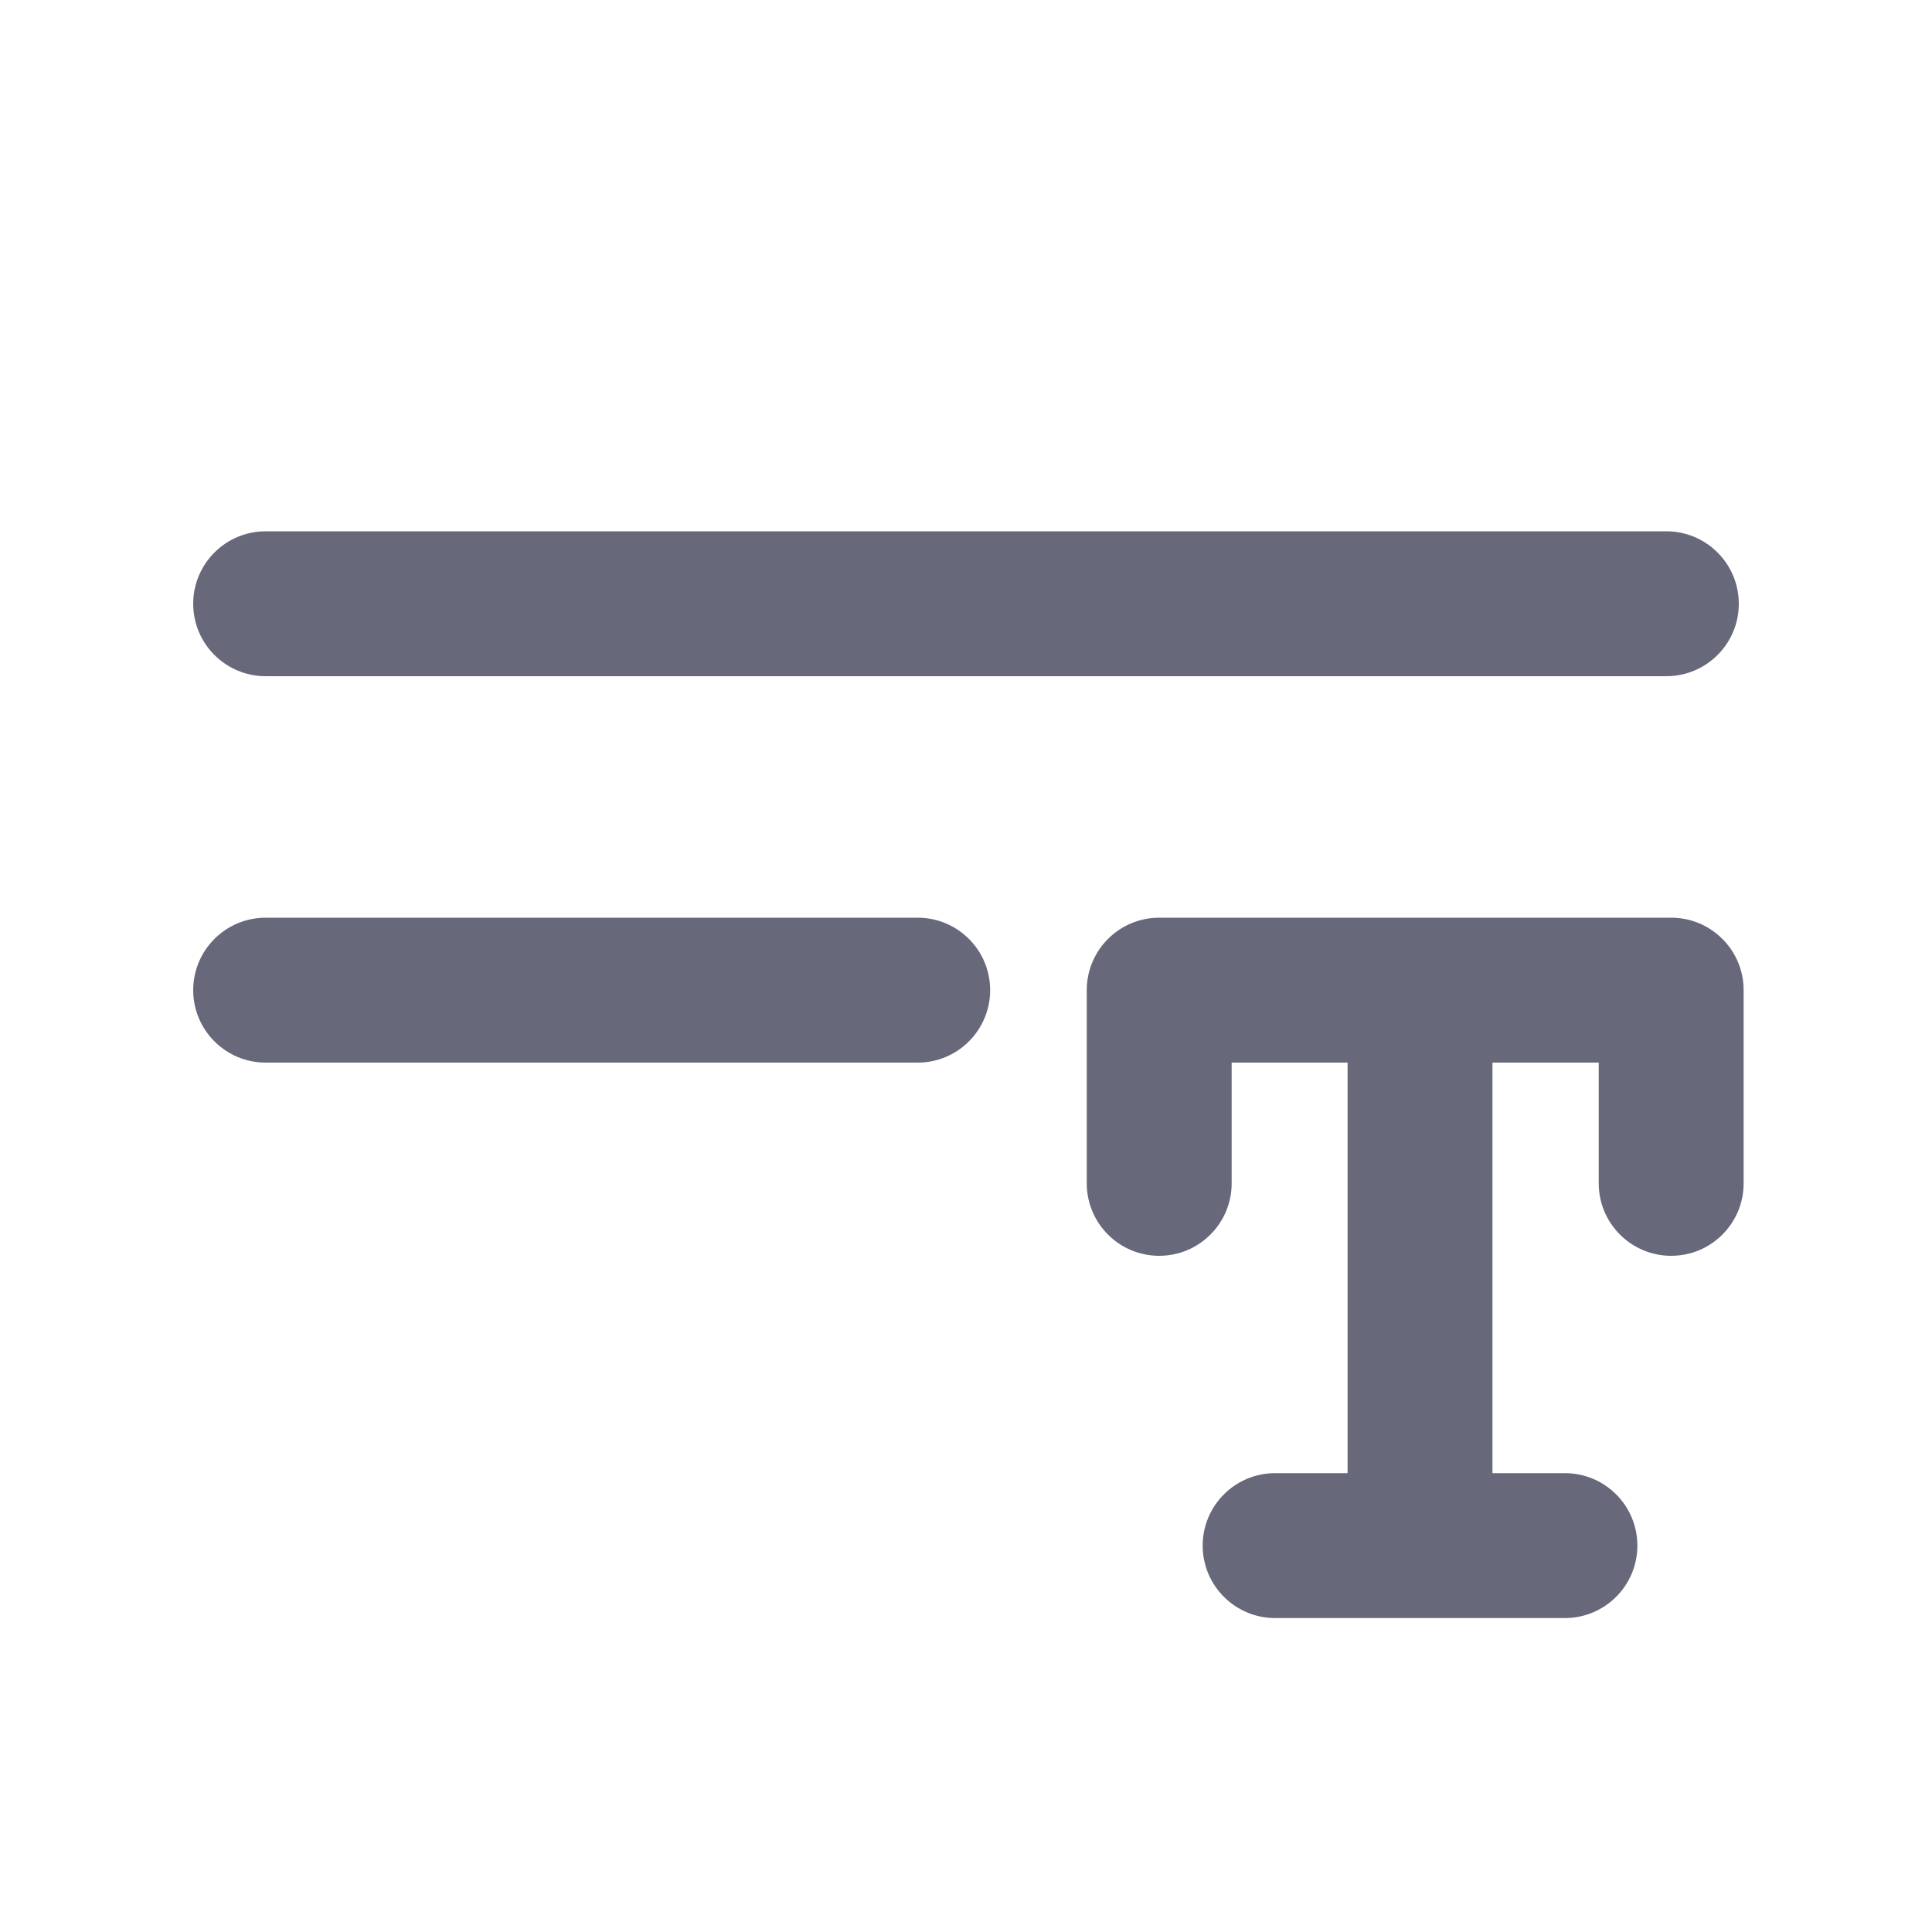
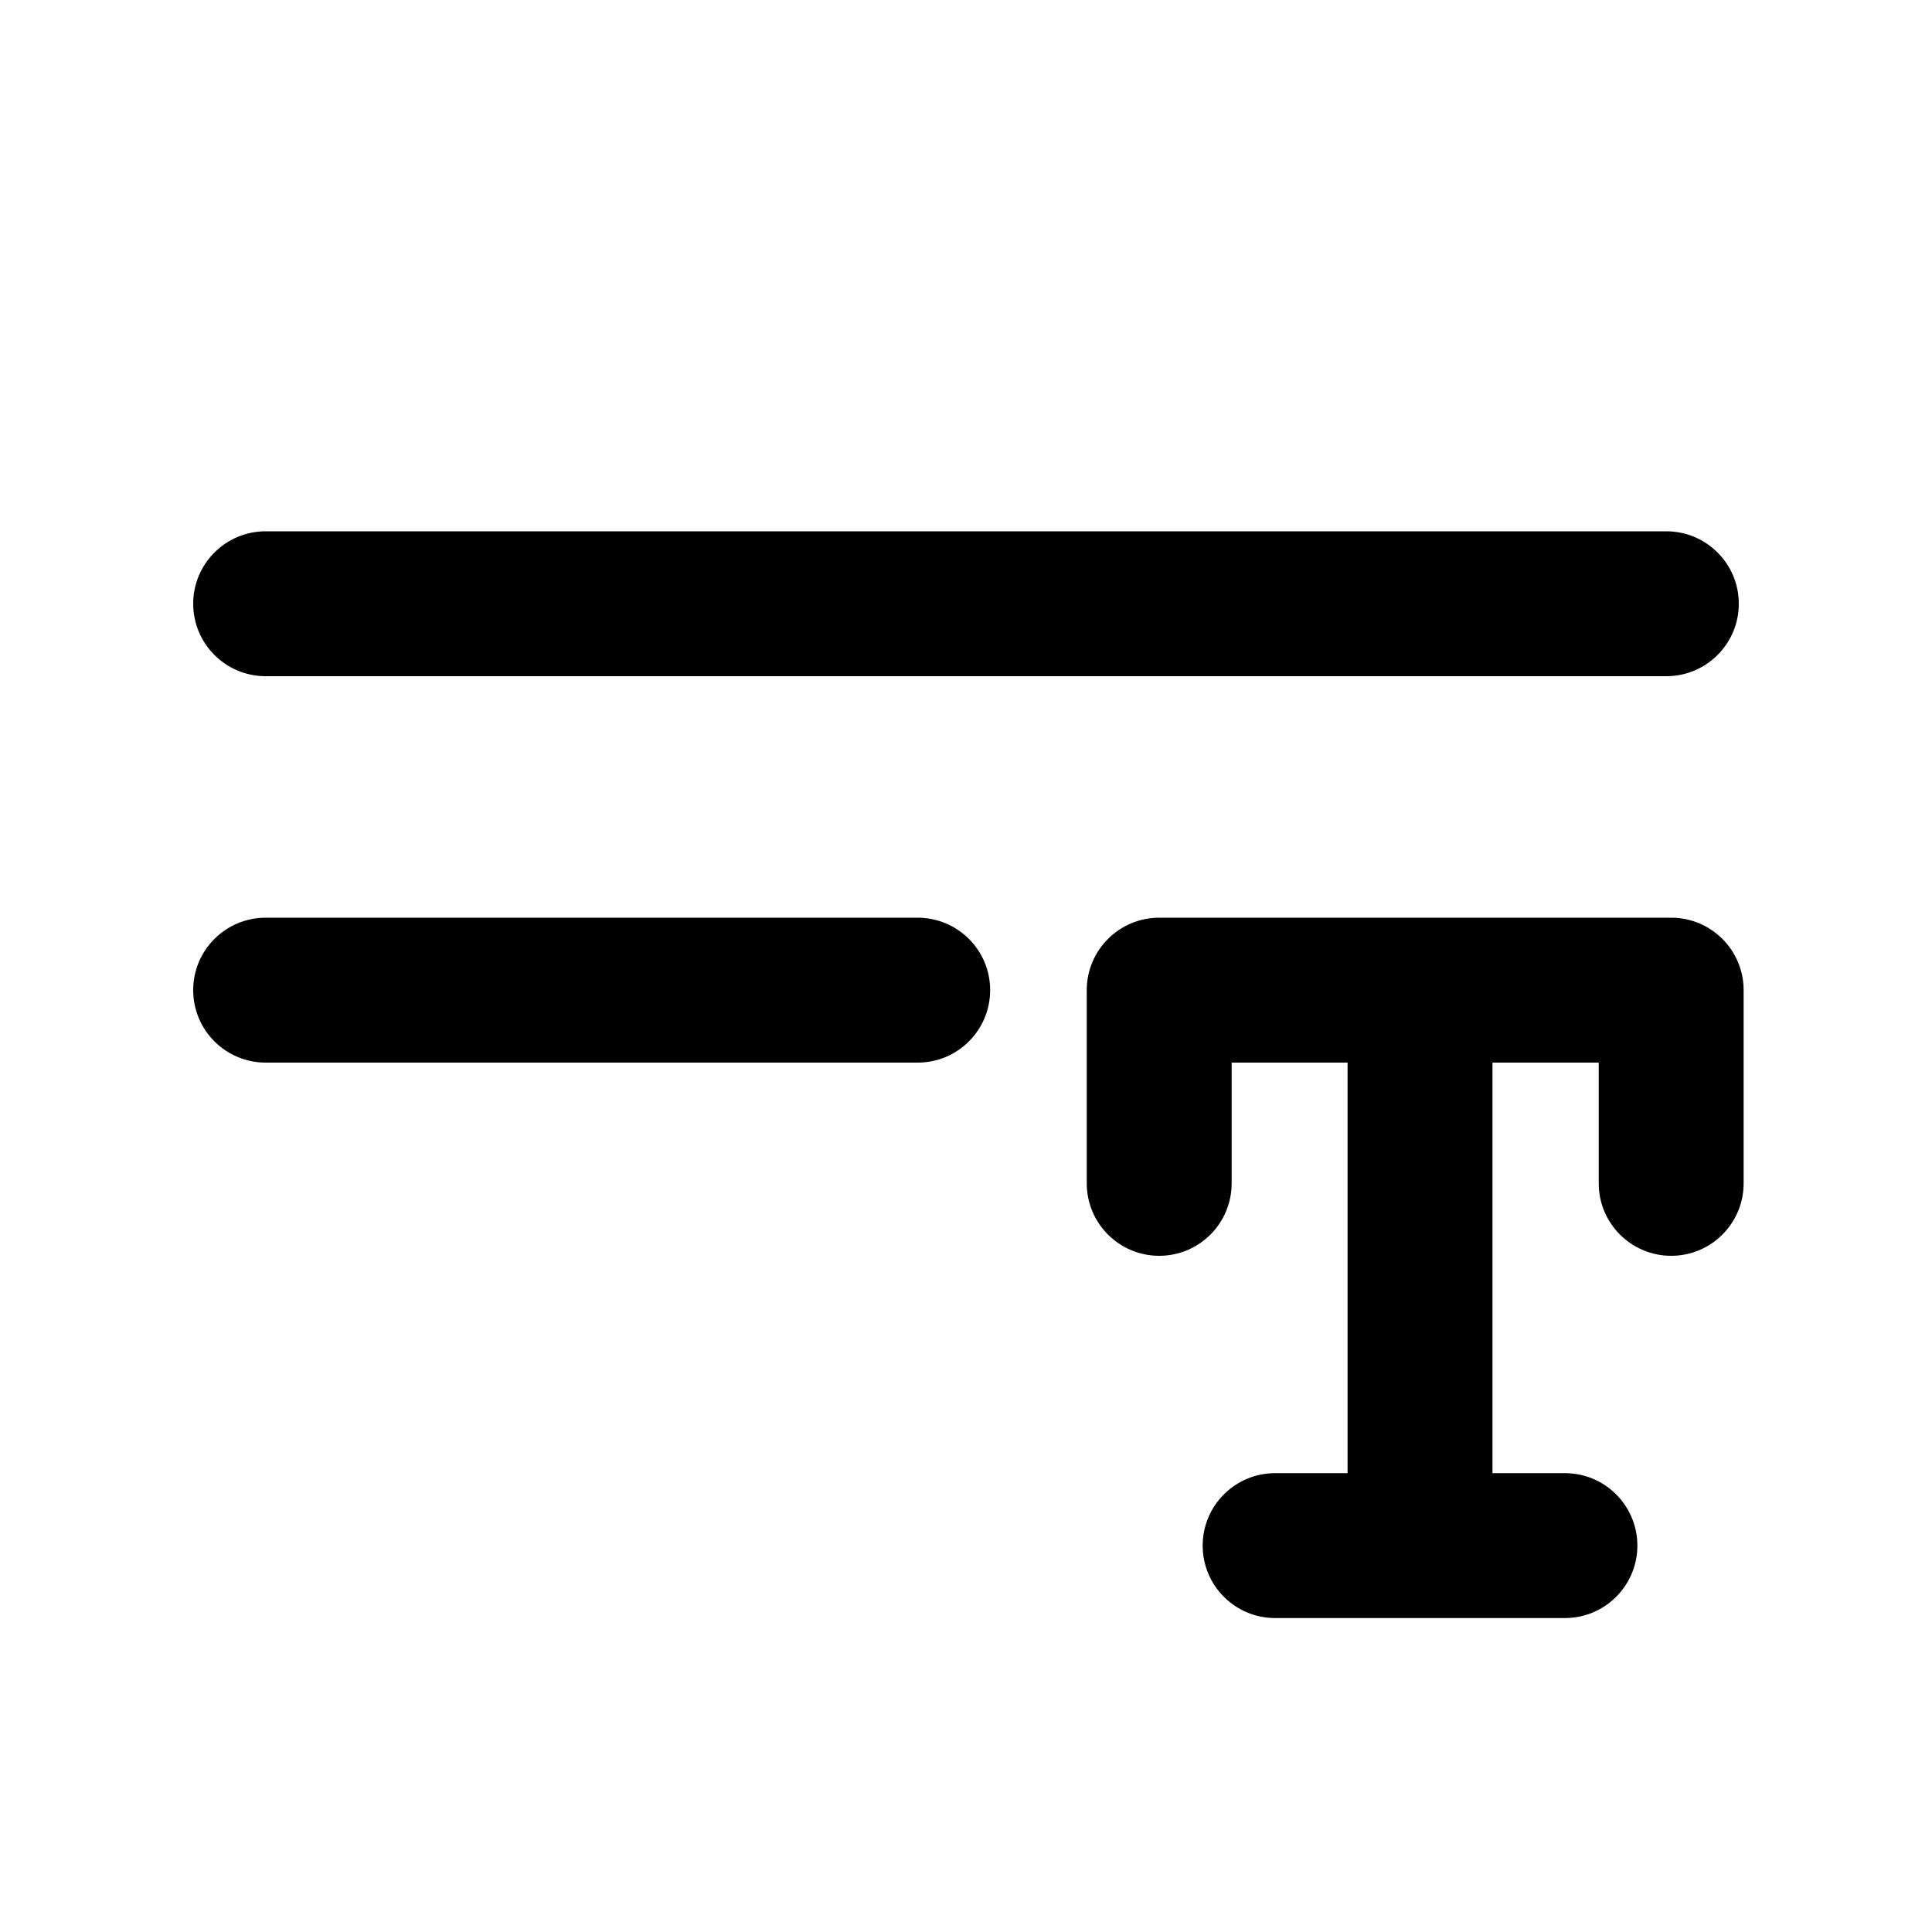
<svg xmlns="http://www.w3.org/2000/svg" width="20" height="20" viewBox="0 0 20 20" fill="none">
-   <path fill-rule="evenodd" clip-rule="evenodd" d="M2.75 5.5C2.336 5.5 2 5.836 2 6.25C2 6.664 2.336 7 2.75 7H17.25C17.664 7 18 6.664 18 6.25C18 5.836 17.664 5.5 17.25 5.5H2.75ZM2.75 9.5C2.336 9.5 2 9.836 2 10.25C2 10.664 2.336 11 2.75 11H9.5C9.914 11 10.25 10.664 10.25 10.25C10.25 9.836 9.914 9.5 9.5 9.5H2.75ZM13.95 11H12.75V12.25C12.75 12.664 12.414 13 12 13C11.586 13 11.25 12.664 11.25 12.25V10.25C11.25 9.836 11.586 9.5 12 9.5H17.3C17.714 9.5 18.05 9.836 18.05 10.25V12.25C18.05 12.664 17.714 13 17.3 13C16.886 13 16.55 12.664 16.55 12.25V11H15.45V15.25H16.2C16.614 15.25 16.95 15.586 16.95 16C16.95 16.414 16.614 16.75 16.2 16.75H13.2C12.786 16.75 12.45 16.414 12.45 16C12.45 15.586 12.786 15.25 13.2 15.25H13.95V11Z" fill="#676879" />
+   <path fill-rule="evenodd" clip-rule="evenodd" d="M2.75 5.5C2.336 5.5 2 5.836 2 6.25C2 6.664 2.336 7 2.75 7H17.25C17.664 7 18 6.664 18 6.25C18 5.836 17.664 5.5 17.25 5.5H2.75ZM2.75 9.5C2.336 9.5 2 9.836 2 10.25C2 10.664 2.336 11 2.75 11H9.5C9.914 11 10.25 10.664 10.25 10.25C10.25 9.836 9.914 9.5 9.5 9.5H2.75ZM13.95 11H12.75V12.25C12.75 12.664 12.414 13 12 13C11.586 13 11.25 12.664 11.25 12.25V10.25C11.25 9.836 11.586 9.5 12 9.5H17.3C17.714 9.5 18.05 9.836 18.05 10.25V12.25C18.05 12.664 17.714 13 17.3 13C16.886 13 16.55 12.664 16.55 12.25V11H15.45V15.25H16.2C16.614 15.25 16.95 15.586 16.95 16C16.95 16.414 16.614 16.75 16.2 16.75H13.2C12.786 16.75 12.45 16.414 12.45 16C12.45 15.586 12.786 15.25 13.2 15.25H13.95V11Z" fill="currentColor" />
</svg>
